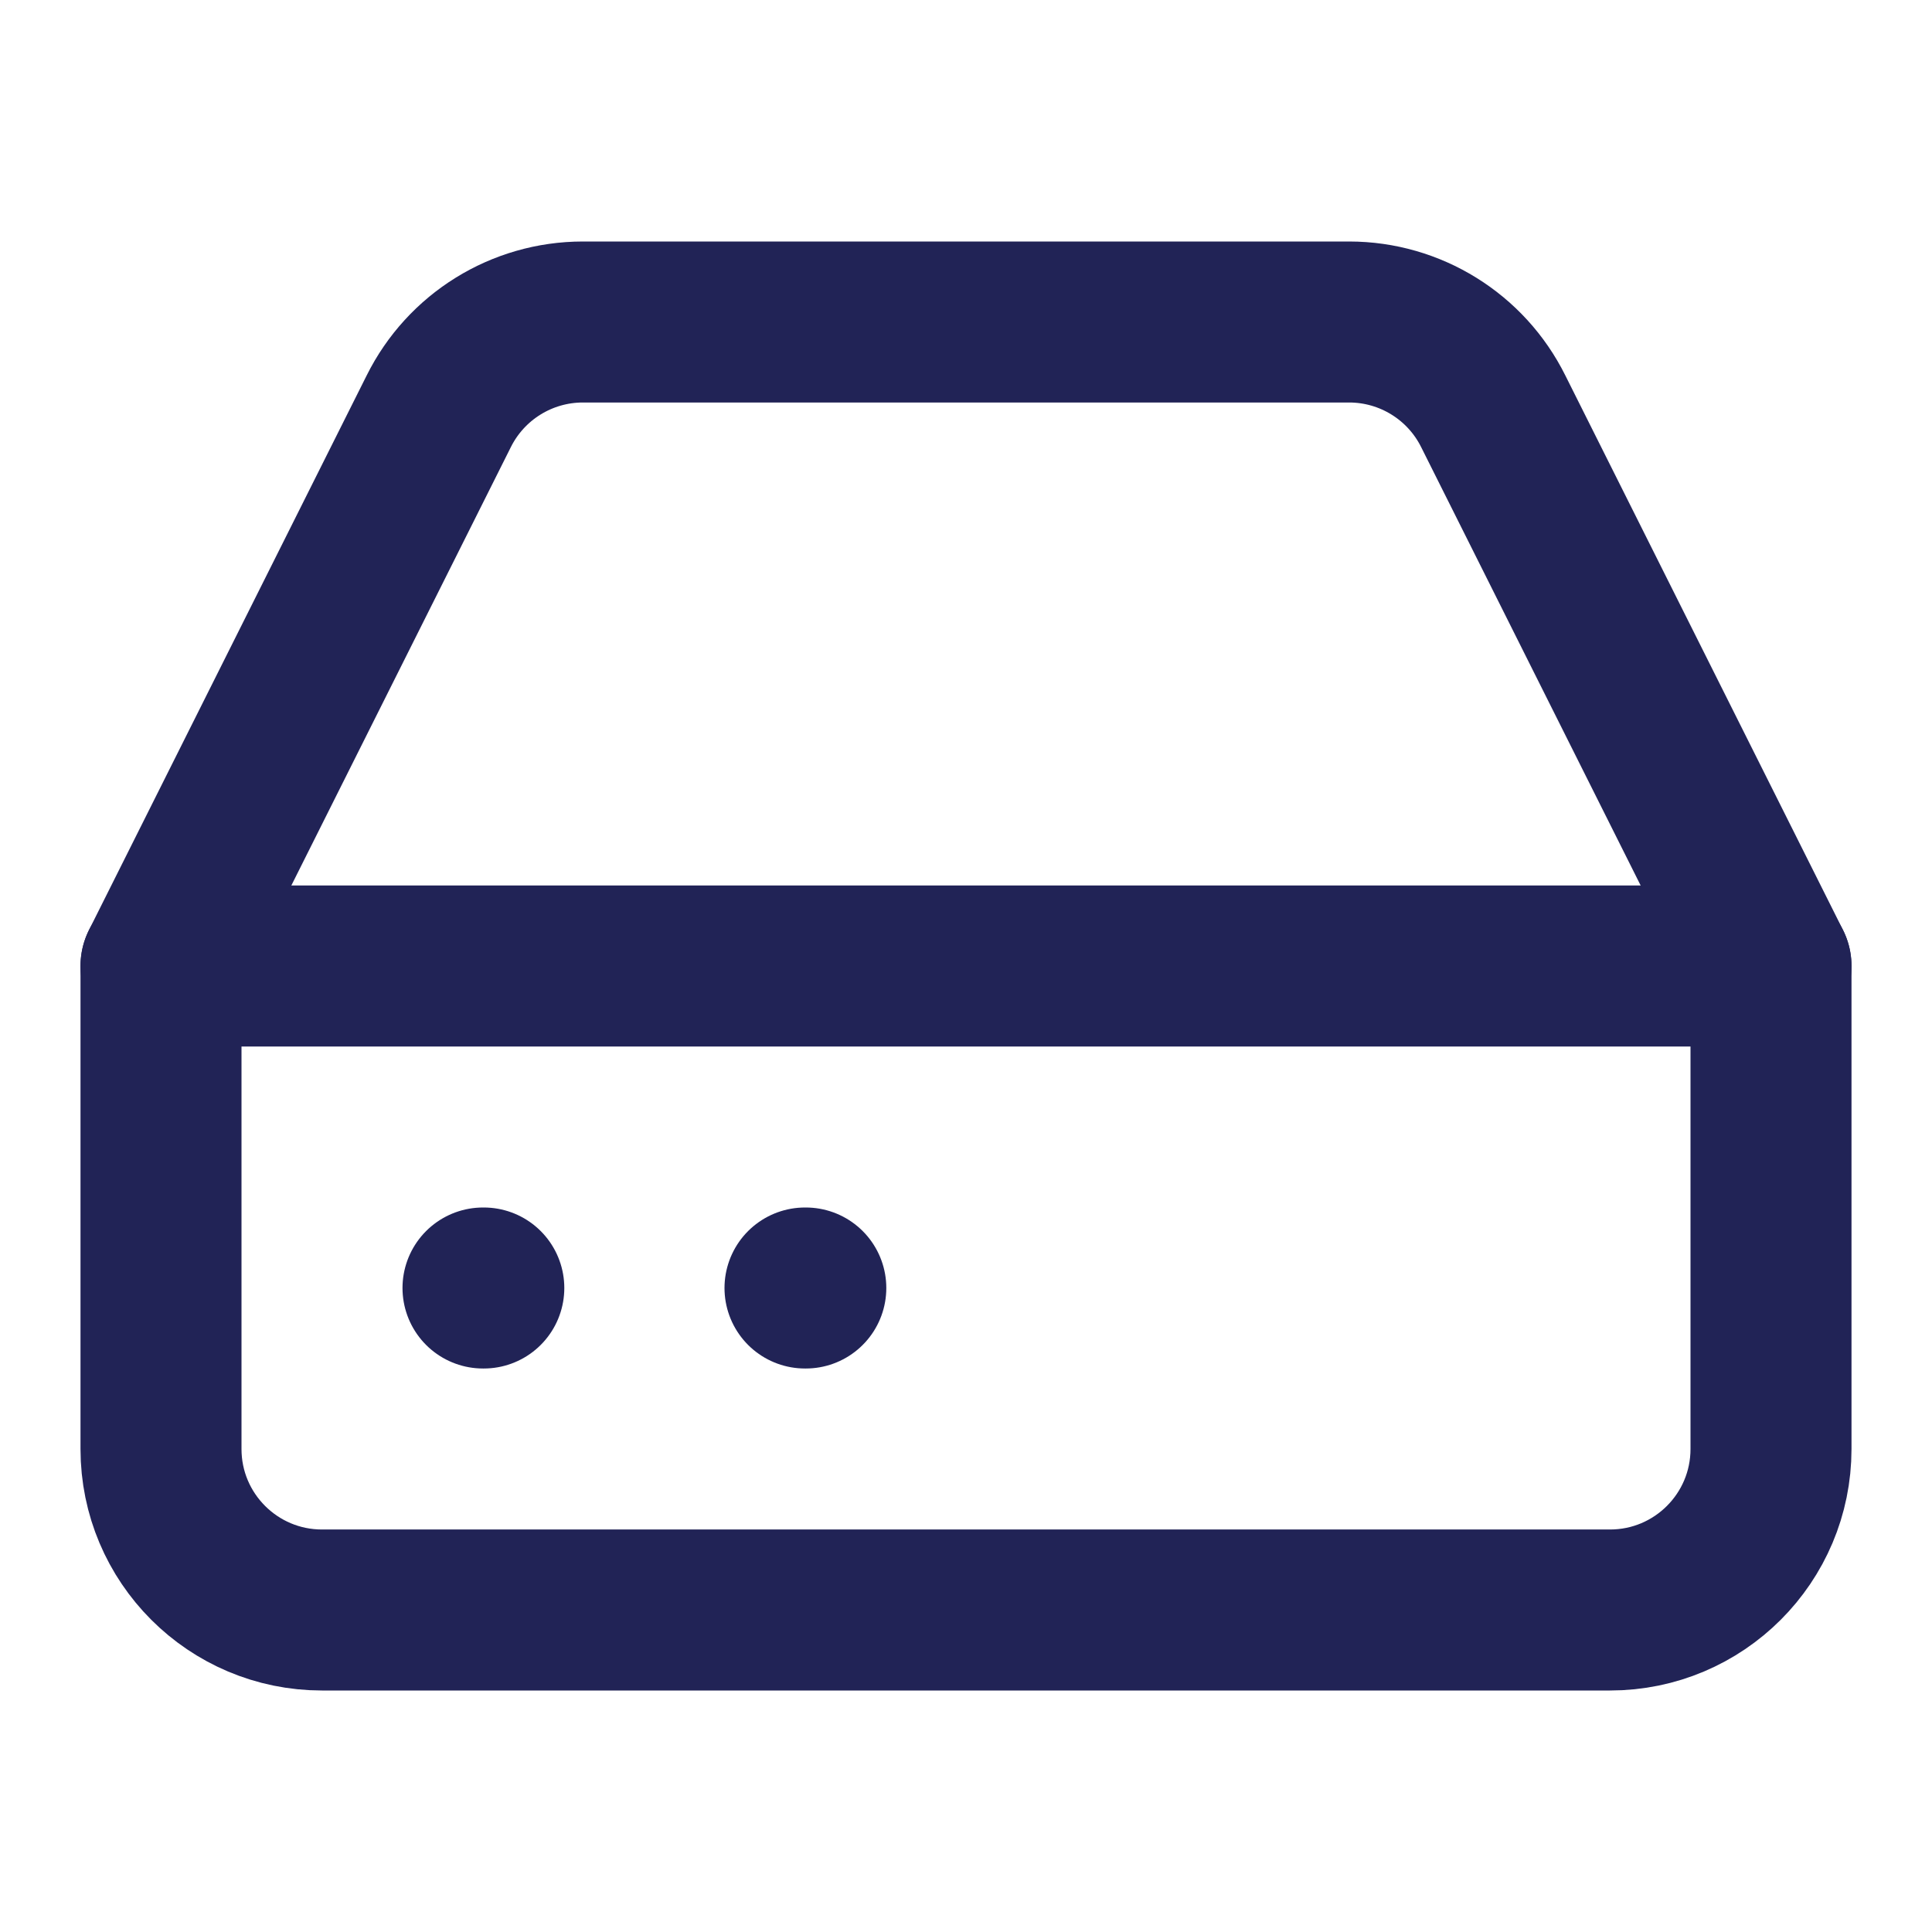
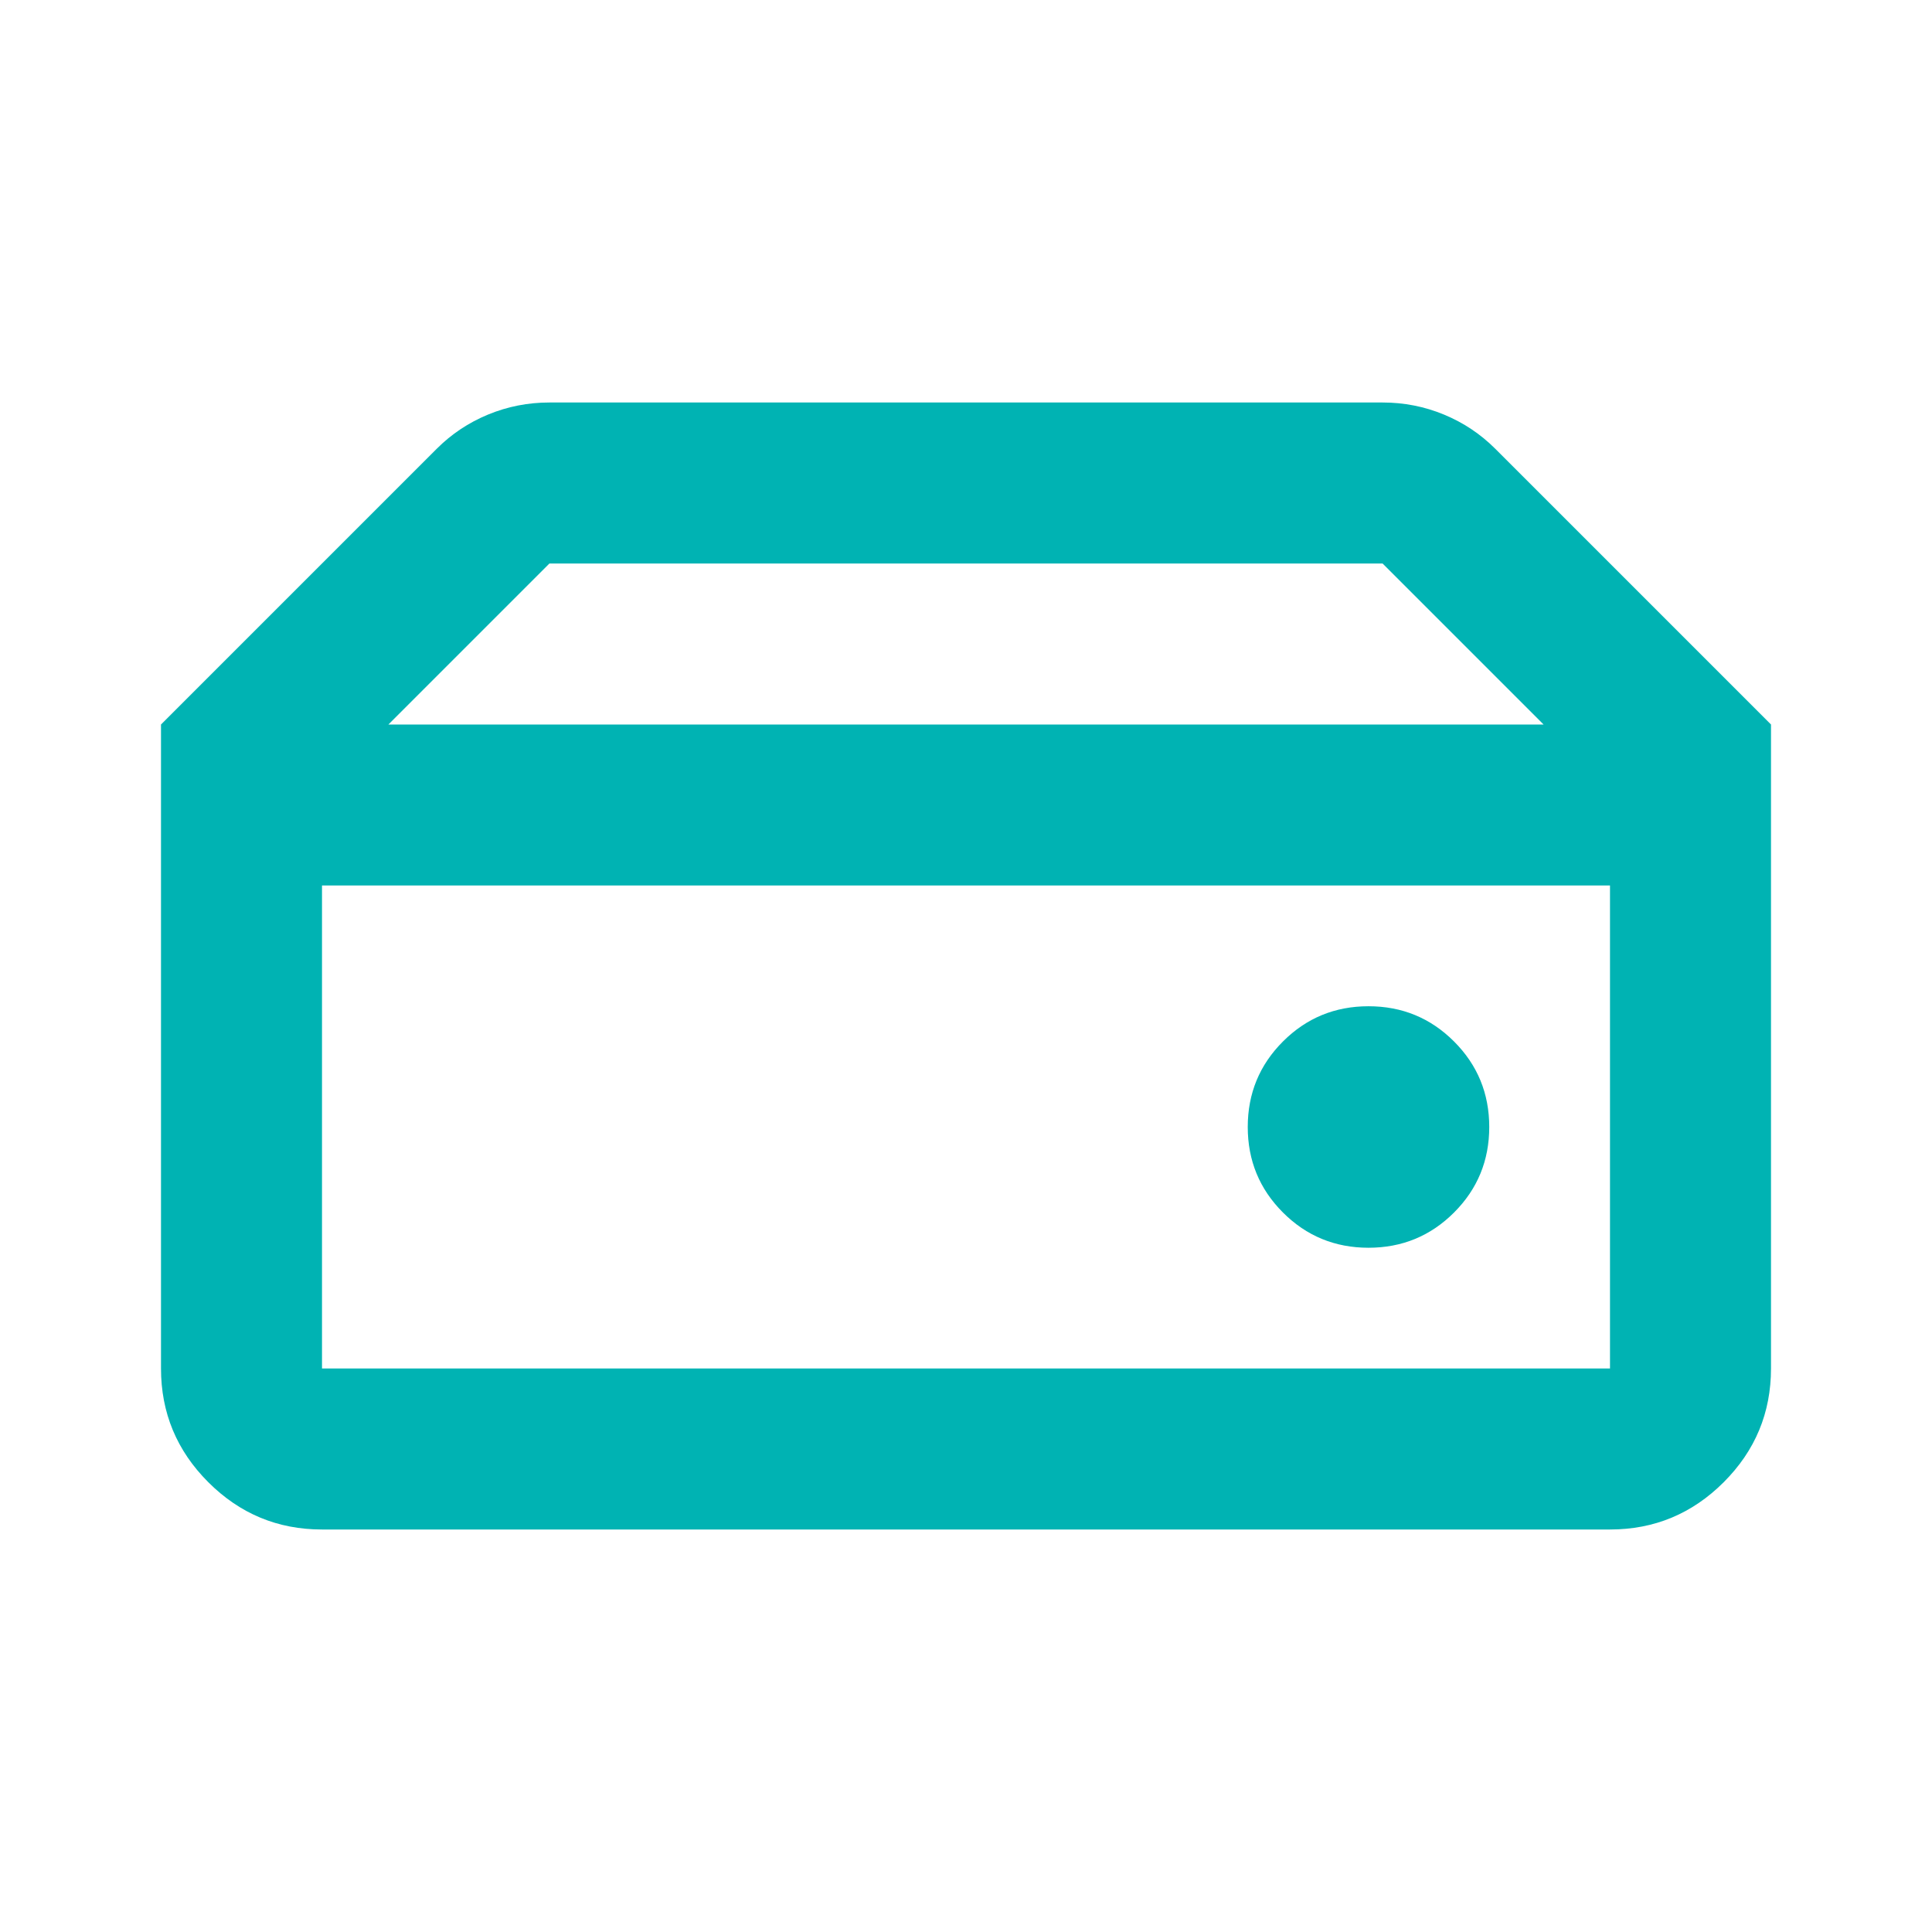
- <svg xmlns="http://www.w3.org/2000/svg" width="24" height="24" viewBox="0 0 24 24" fill="none" stroke="#212356" stroke-width="2" stroke-linecap="round" stroke-linejoin="round" class="feather feather-hard-drive">
-   <line x1="22" y1="12" x2="2" y2="12" />
-   <path d="M5.45 5.11L2 12v6a2 2 0 0 0 2 2h16a2 2 0 0 0 2-2v-6l-3.45-6.89A2 2 0 0 0 16.76 4H7.24a2 2 0 0 0-1.79 1.11z" />
-   <line x1="6" y1="16" x2="6.01" y2="16" />
-   <line x1="10" y1="16" x2="10.01" y2="16" />
+ <svg xmlns="http://www.w3.org/2000/svg" height="24px" viewBox="0 -960 960 960" width="24px" fill="#00b3b3">
+   <path d="M160-280h640v-240H160v240Zm520-60q25 0 42.5-17.5T740-400q0-25-17.5-42.5T680-460q-25 0-42.5 17.5T620-400q0 25 17.5 42.5T680-340Zm200-260H767l-80-80H273l-80 80H80l137-137q11-11 25.5-17t30.5-6h414q16 0 30.5 6t25.5 17l137 137ZM160-200q-33 0-56.5-23.5T80-280v-320h800v320q0 33-23.5 56.5T800-200H160Z" />
</svg>
